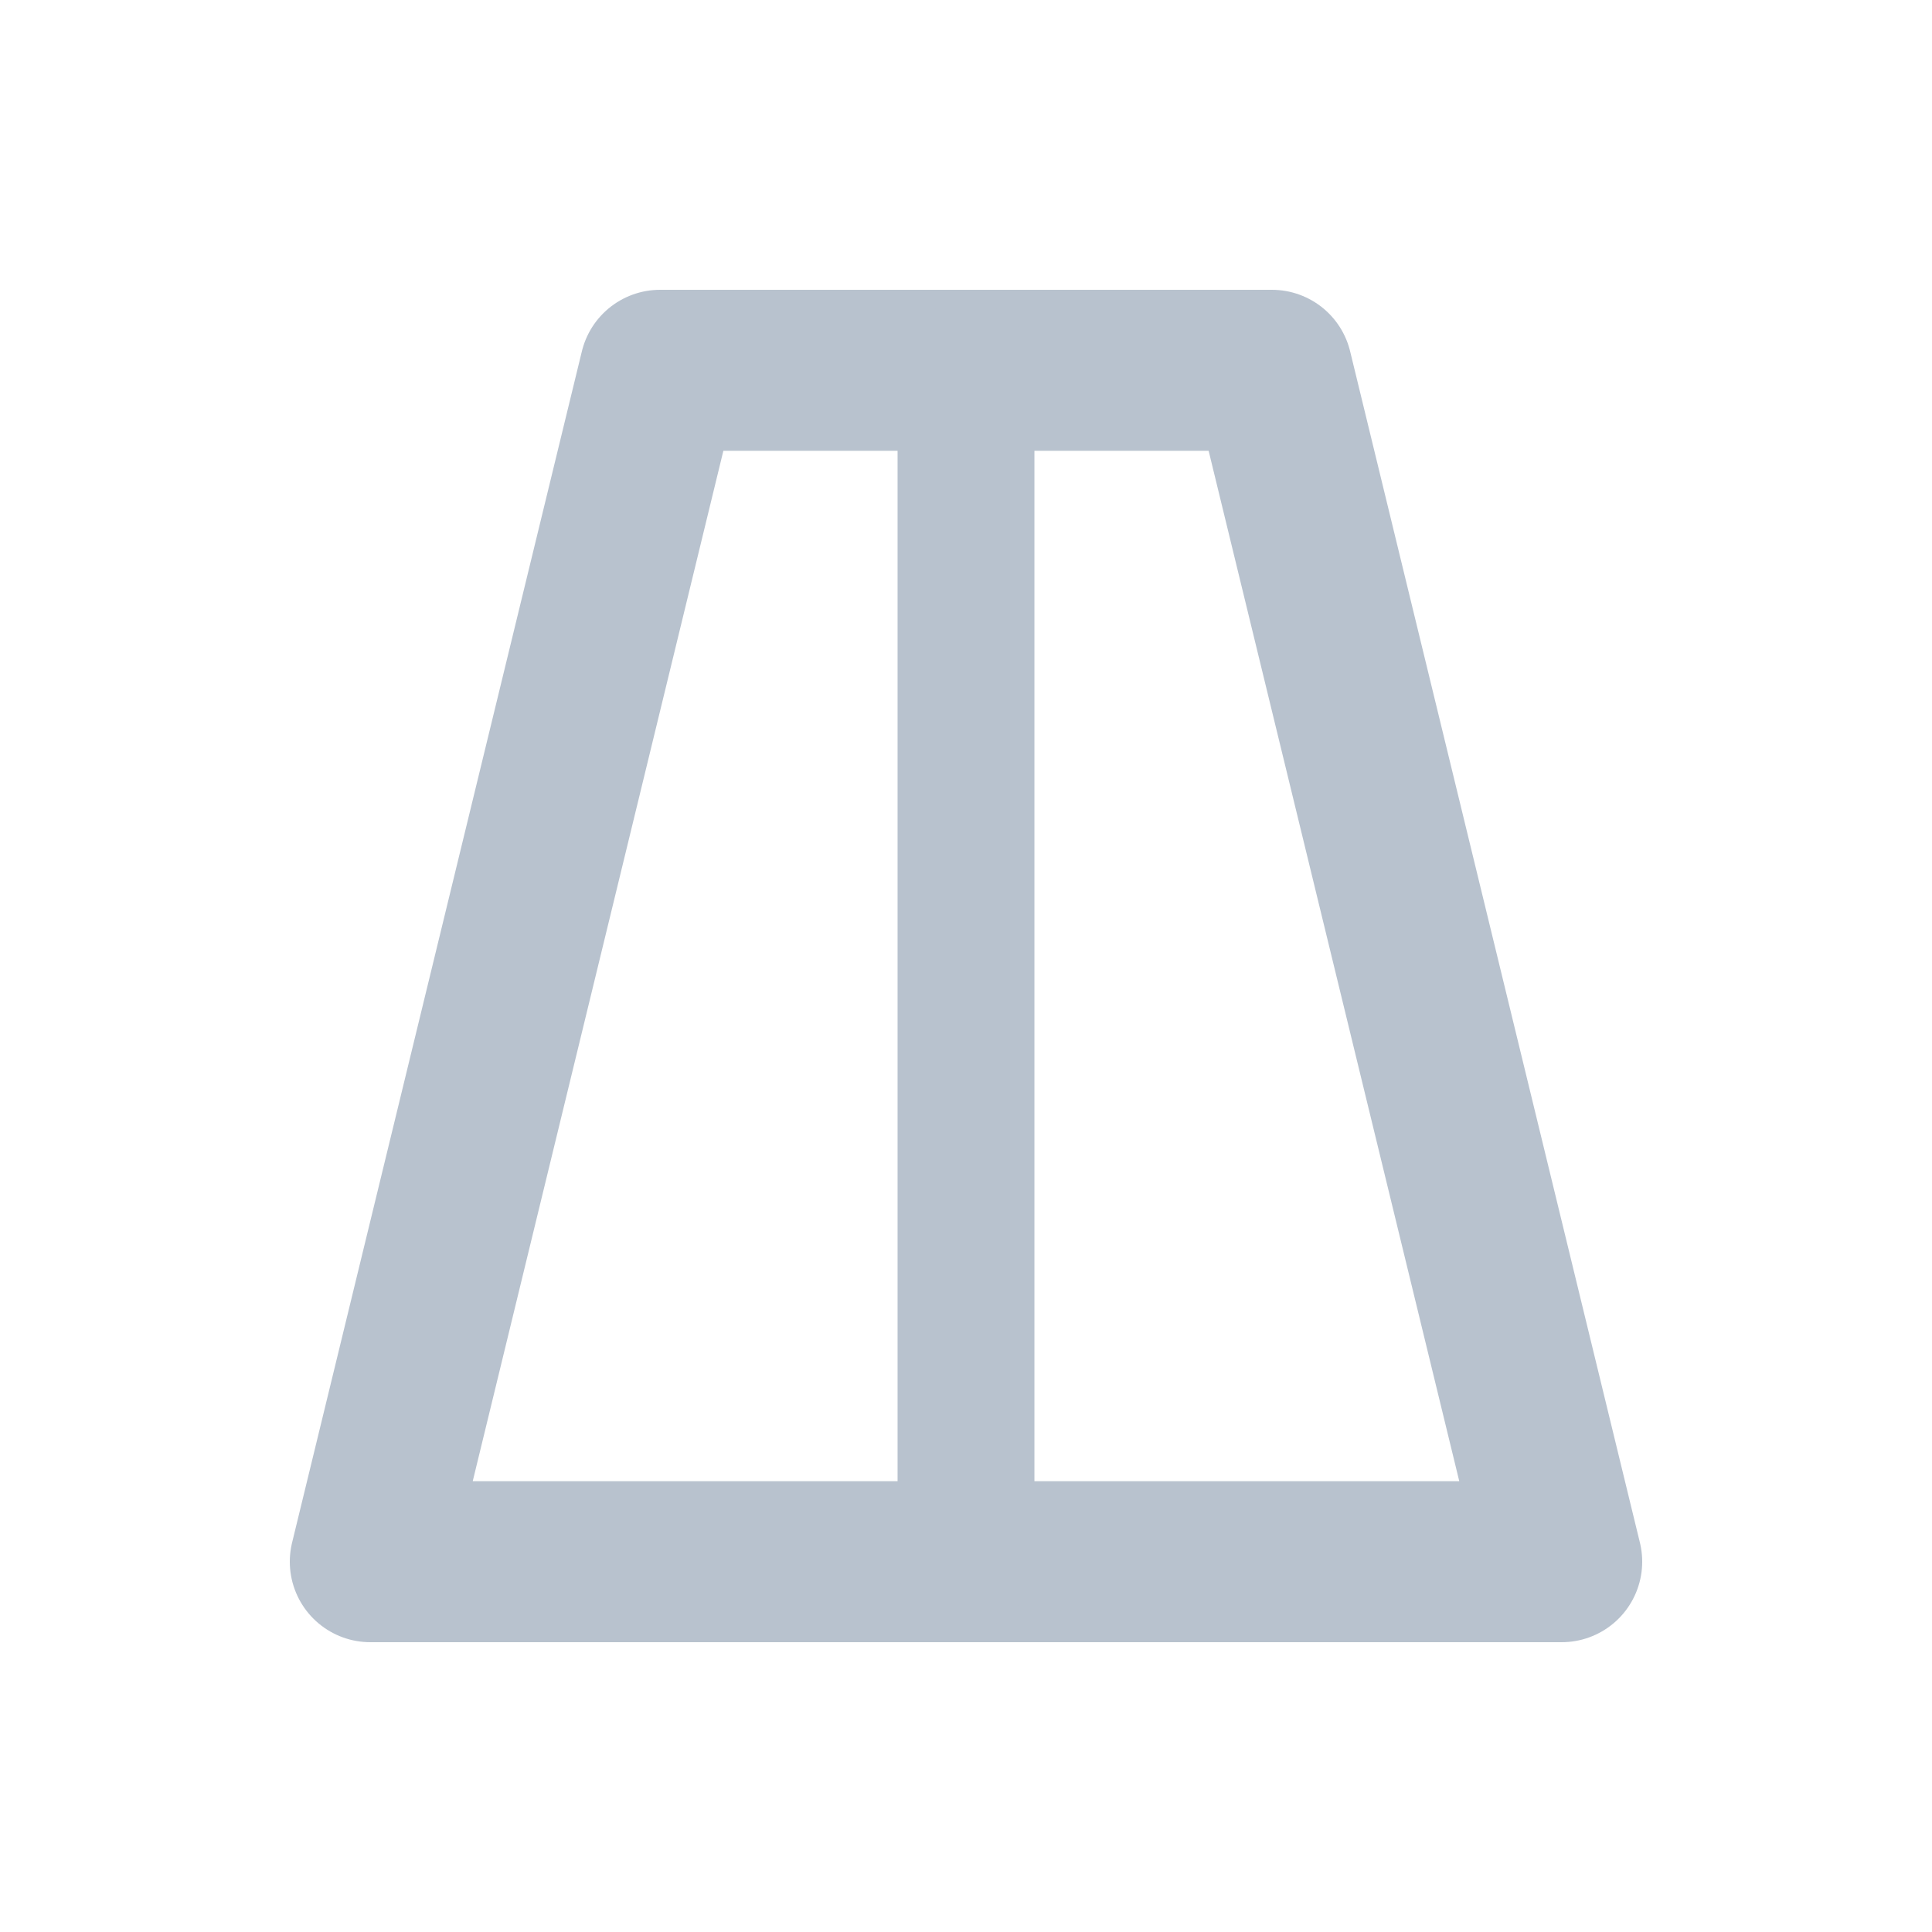
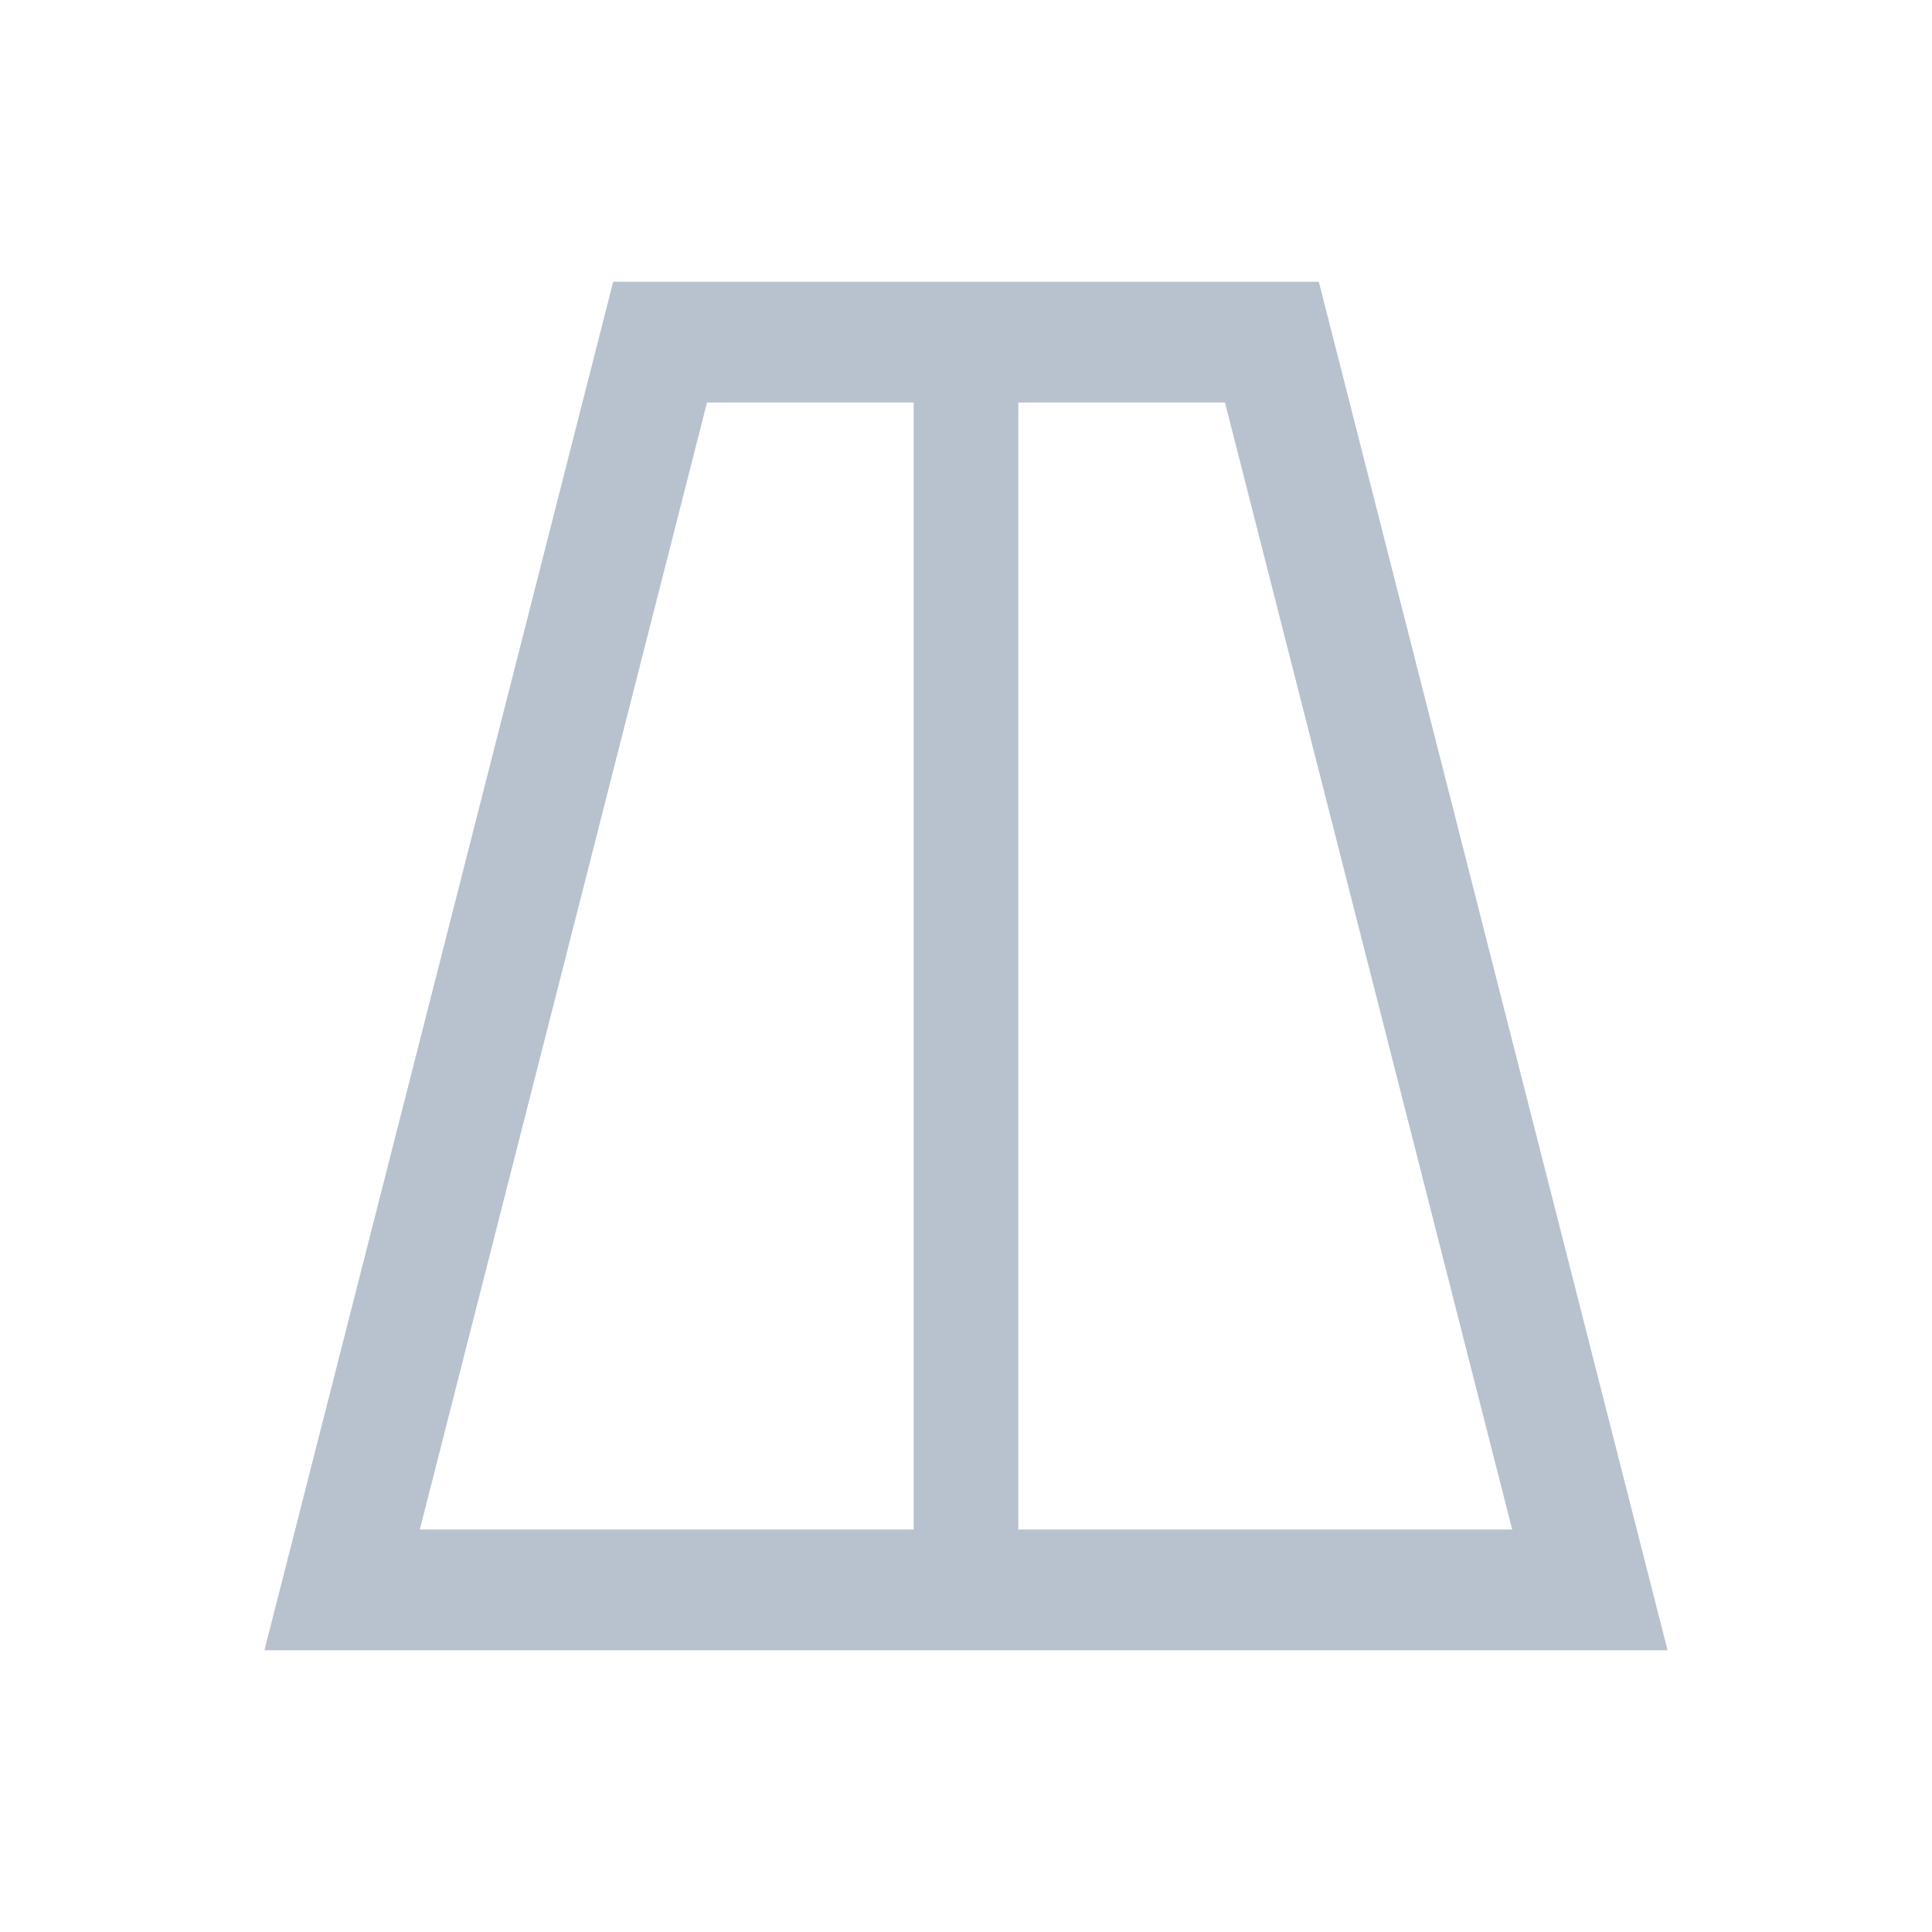
- <svg xmlns="http://www.w3.org/2000/svg" width="24" height="24" viewBox="0 0 24 24">
-   <path d="M4.6 19.4 L19.4 19.4 L15.8 4.6 L8.2 4.6 Z" fill="none" stroke="#B8C2CE" stroke-width="2" stroke-linecap="round" stroke-linejoin="round" />
-   <path d="M12 19.4 V4.6" fill="none" stroke="#B8C2CE" stroke-width="1.7" stroke-linecap="round" />
+ <svg xmlns="http://www.w3.org/2000/svg" width="24" height="24" viewBox="0 0 24 24" stroke-linecap="butt" stroke-linejoin="miter">
+   <path d="M4.25 19.75 H19.75 L15.8 4.25 H8.2 Z" fill="none" stroke="#B8C2CE" stroke-width="1.5" />
+   <path d="M12 19.75 V4.25" fill="none" stroke="#B8C2CE" stroke-width="1.3" />
</svg>
